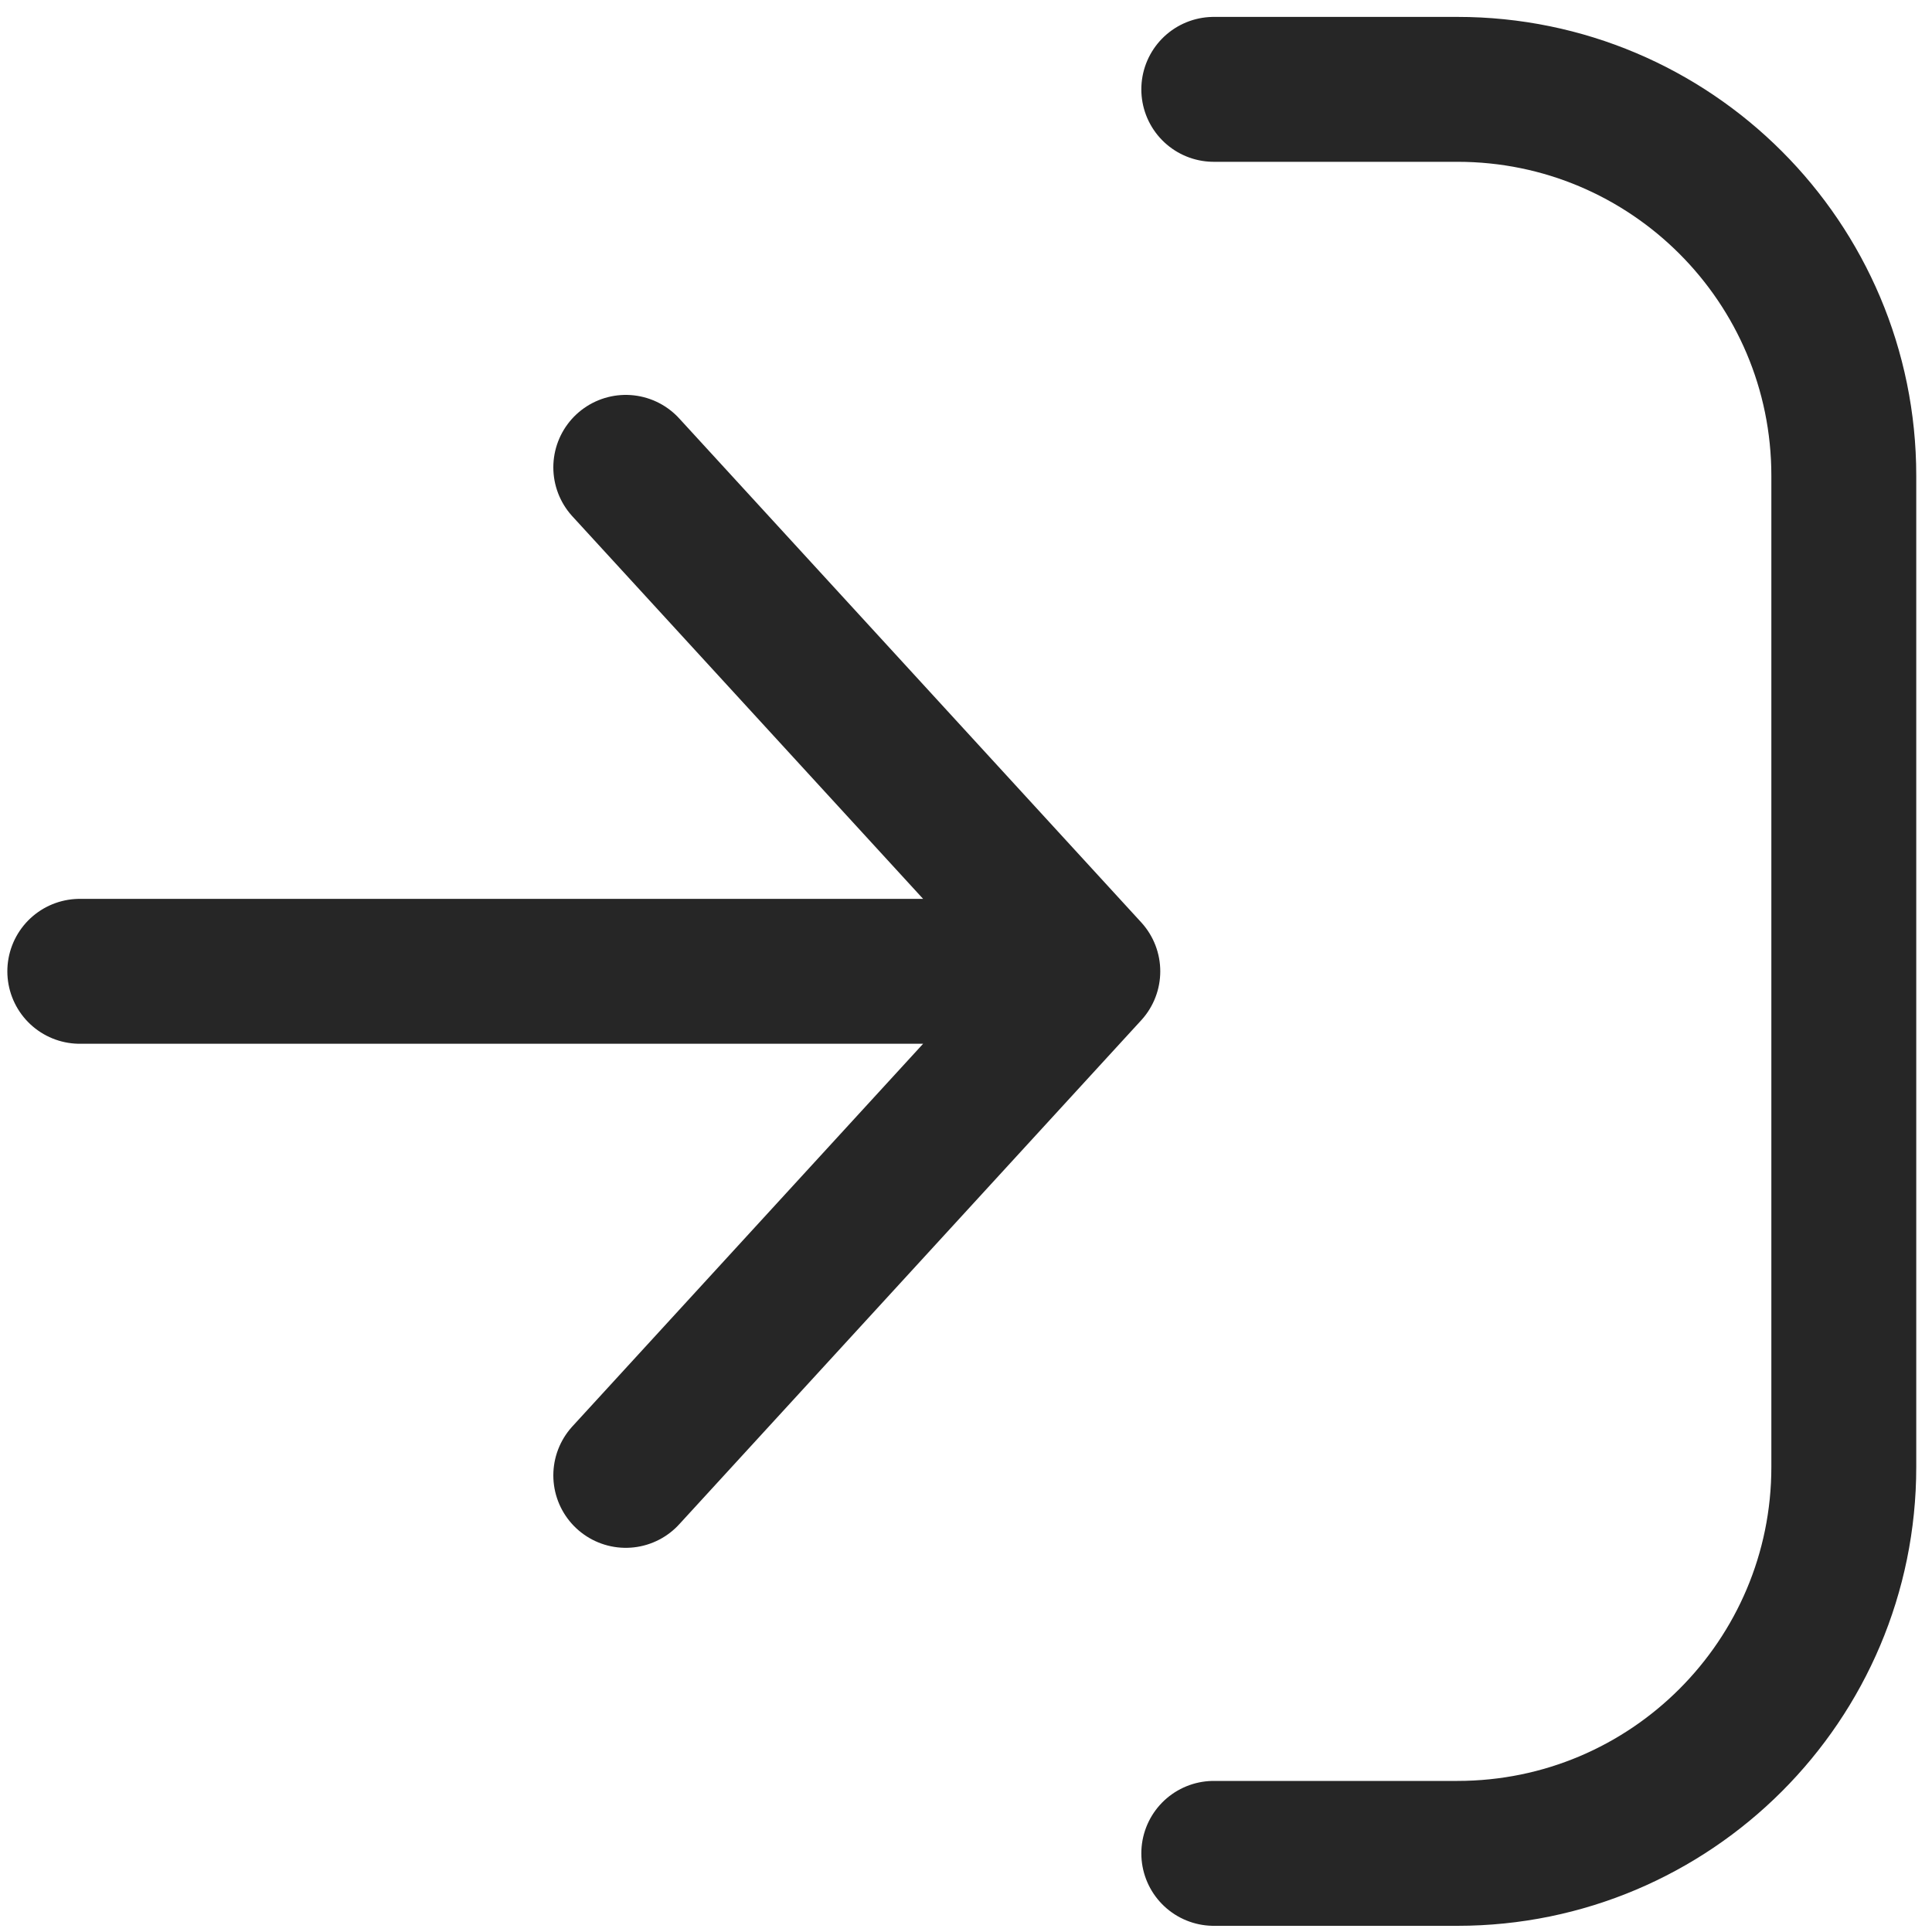
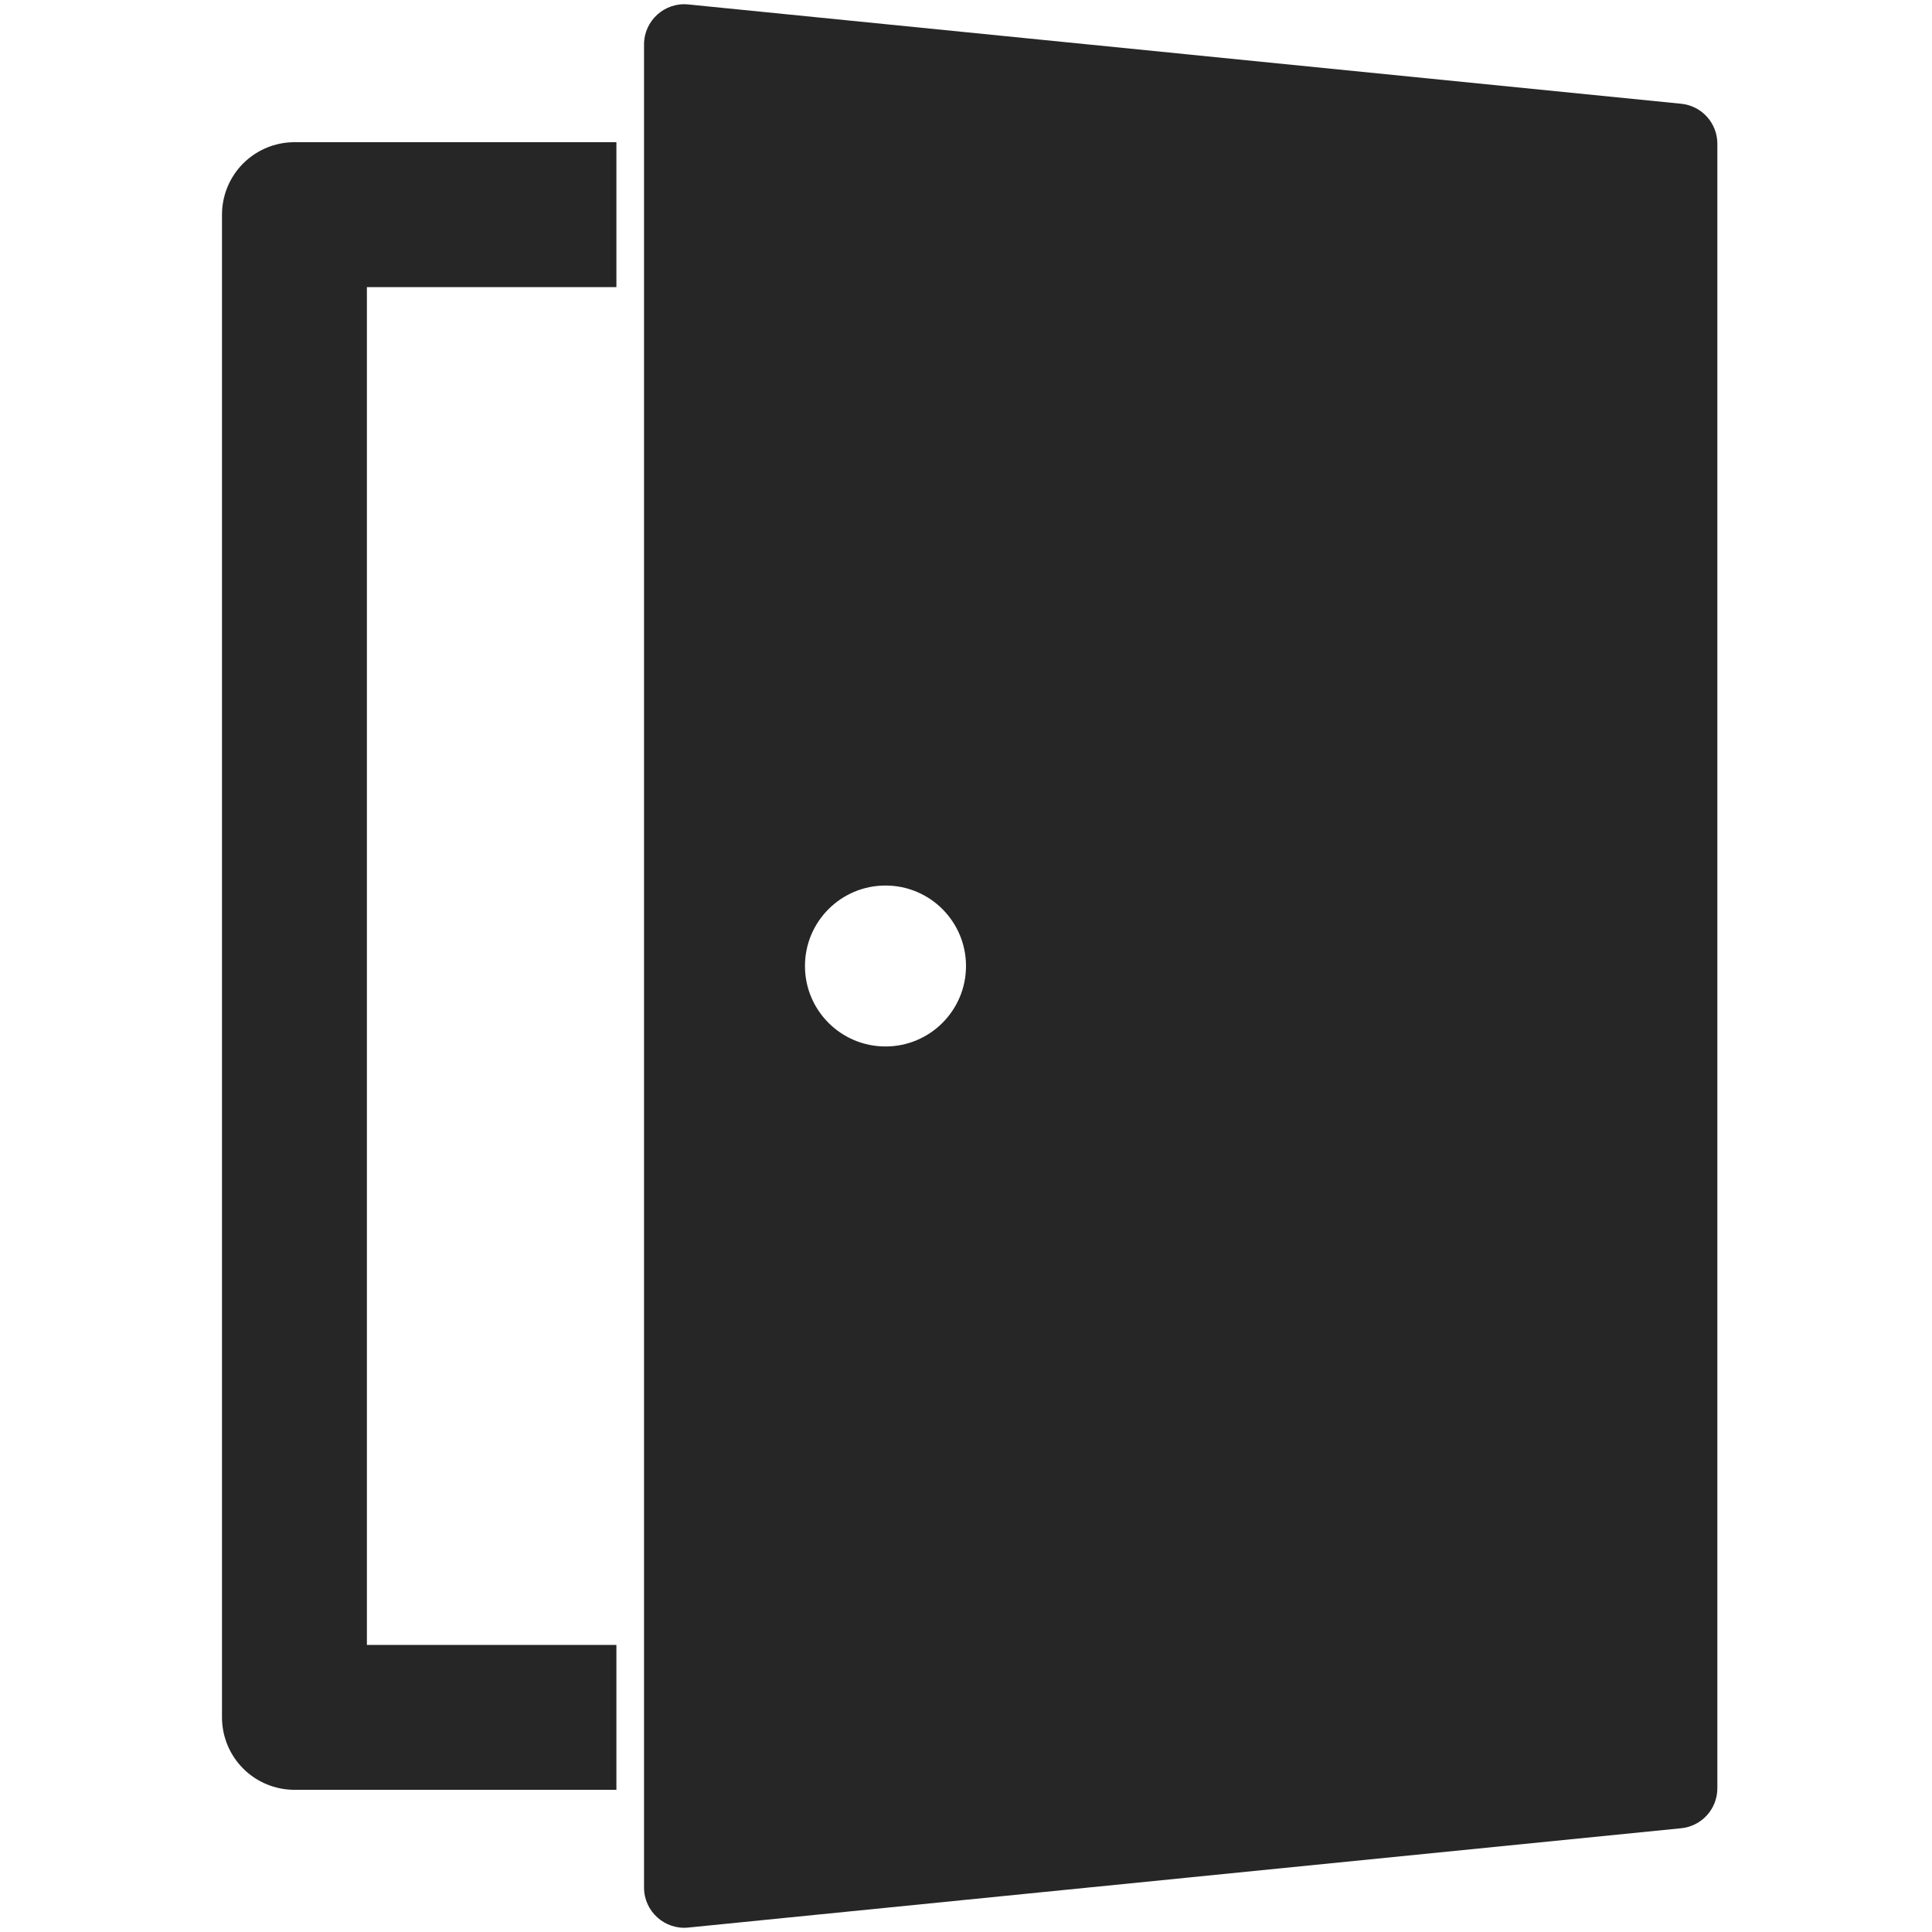
<svg xmlns="http://www.w3.org/2000/svg" width="20" height="20" viewBox="0 0 20 20" fill="none">
-   <path d="M12.565 19.186L15.087 19.186C17.296 19.186 19.087 17.395 19.087 15.186L19.087 4.925C19.087 2.716 17.296 0.925 15.087 0.925L12.565 0.925M0.826 10.055L11.261 10.055M11.261 10.055L6.478 15.273M11.261 10.055L6.478 4.838" stroke="black" stroke-opacity="0.851" stroke-width="1.5" stroke-linecap="round" stroke-linejoin="round" />
+   <path d="M6.381 2.222H3.048V17.778H6.381" stroke="black" stroke-opacity="0.851" stroke-width="1.5" stroke-linejoin="round" />
+   <path fill-rule="evenodd" clip-rule="evenodd" d="M17.403 1.074C17.616 1.095 17.778 1.274 17.778 1.488V18.512C17.778 18.726 17.616 18.905 17.403 18.926L7.125 19.954C6.88 19.979 6.667 19.786 6.667 19.54V0.46C6.667 0.214 6.88 0.021 7.125 0.046L17.403 1.074ZM9.167 10.833C9.627 10.833 10 10.46 10 10C10 9.54 9.627 9.167 9.167 9.167C8.706 9.167 8.333 9.54 8.333 10C8.333 10.46 8.706 10.833 9.167 10.833Z" fill="black" fill-opacity="0.851" />
</svg>
